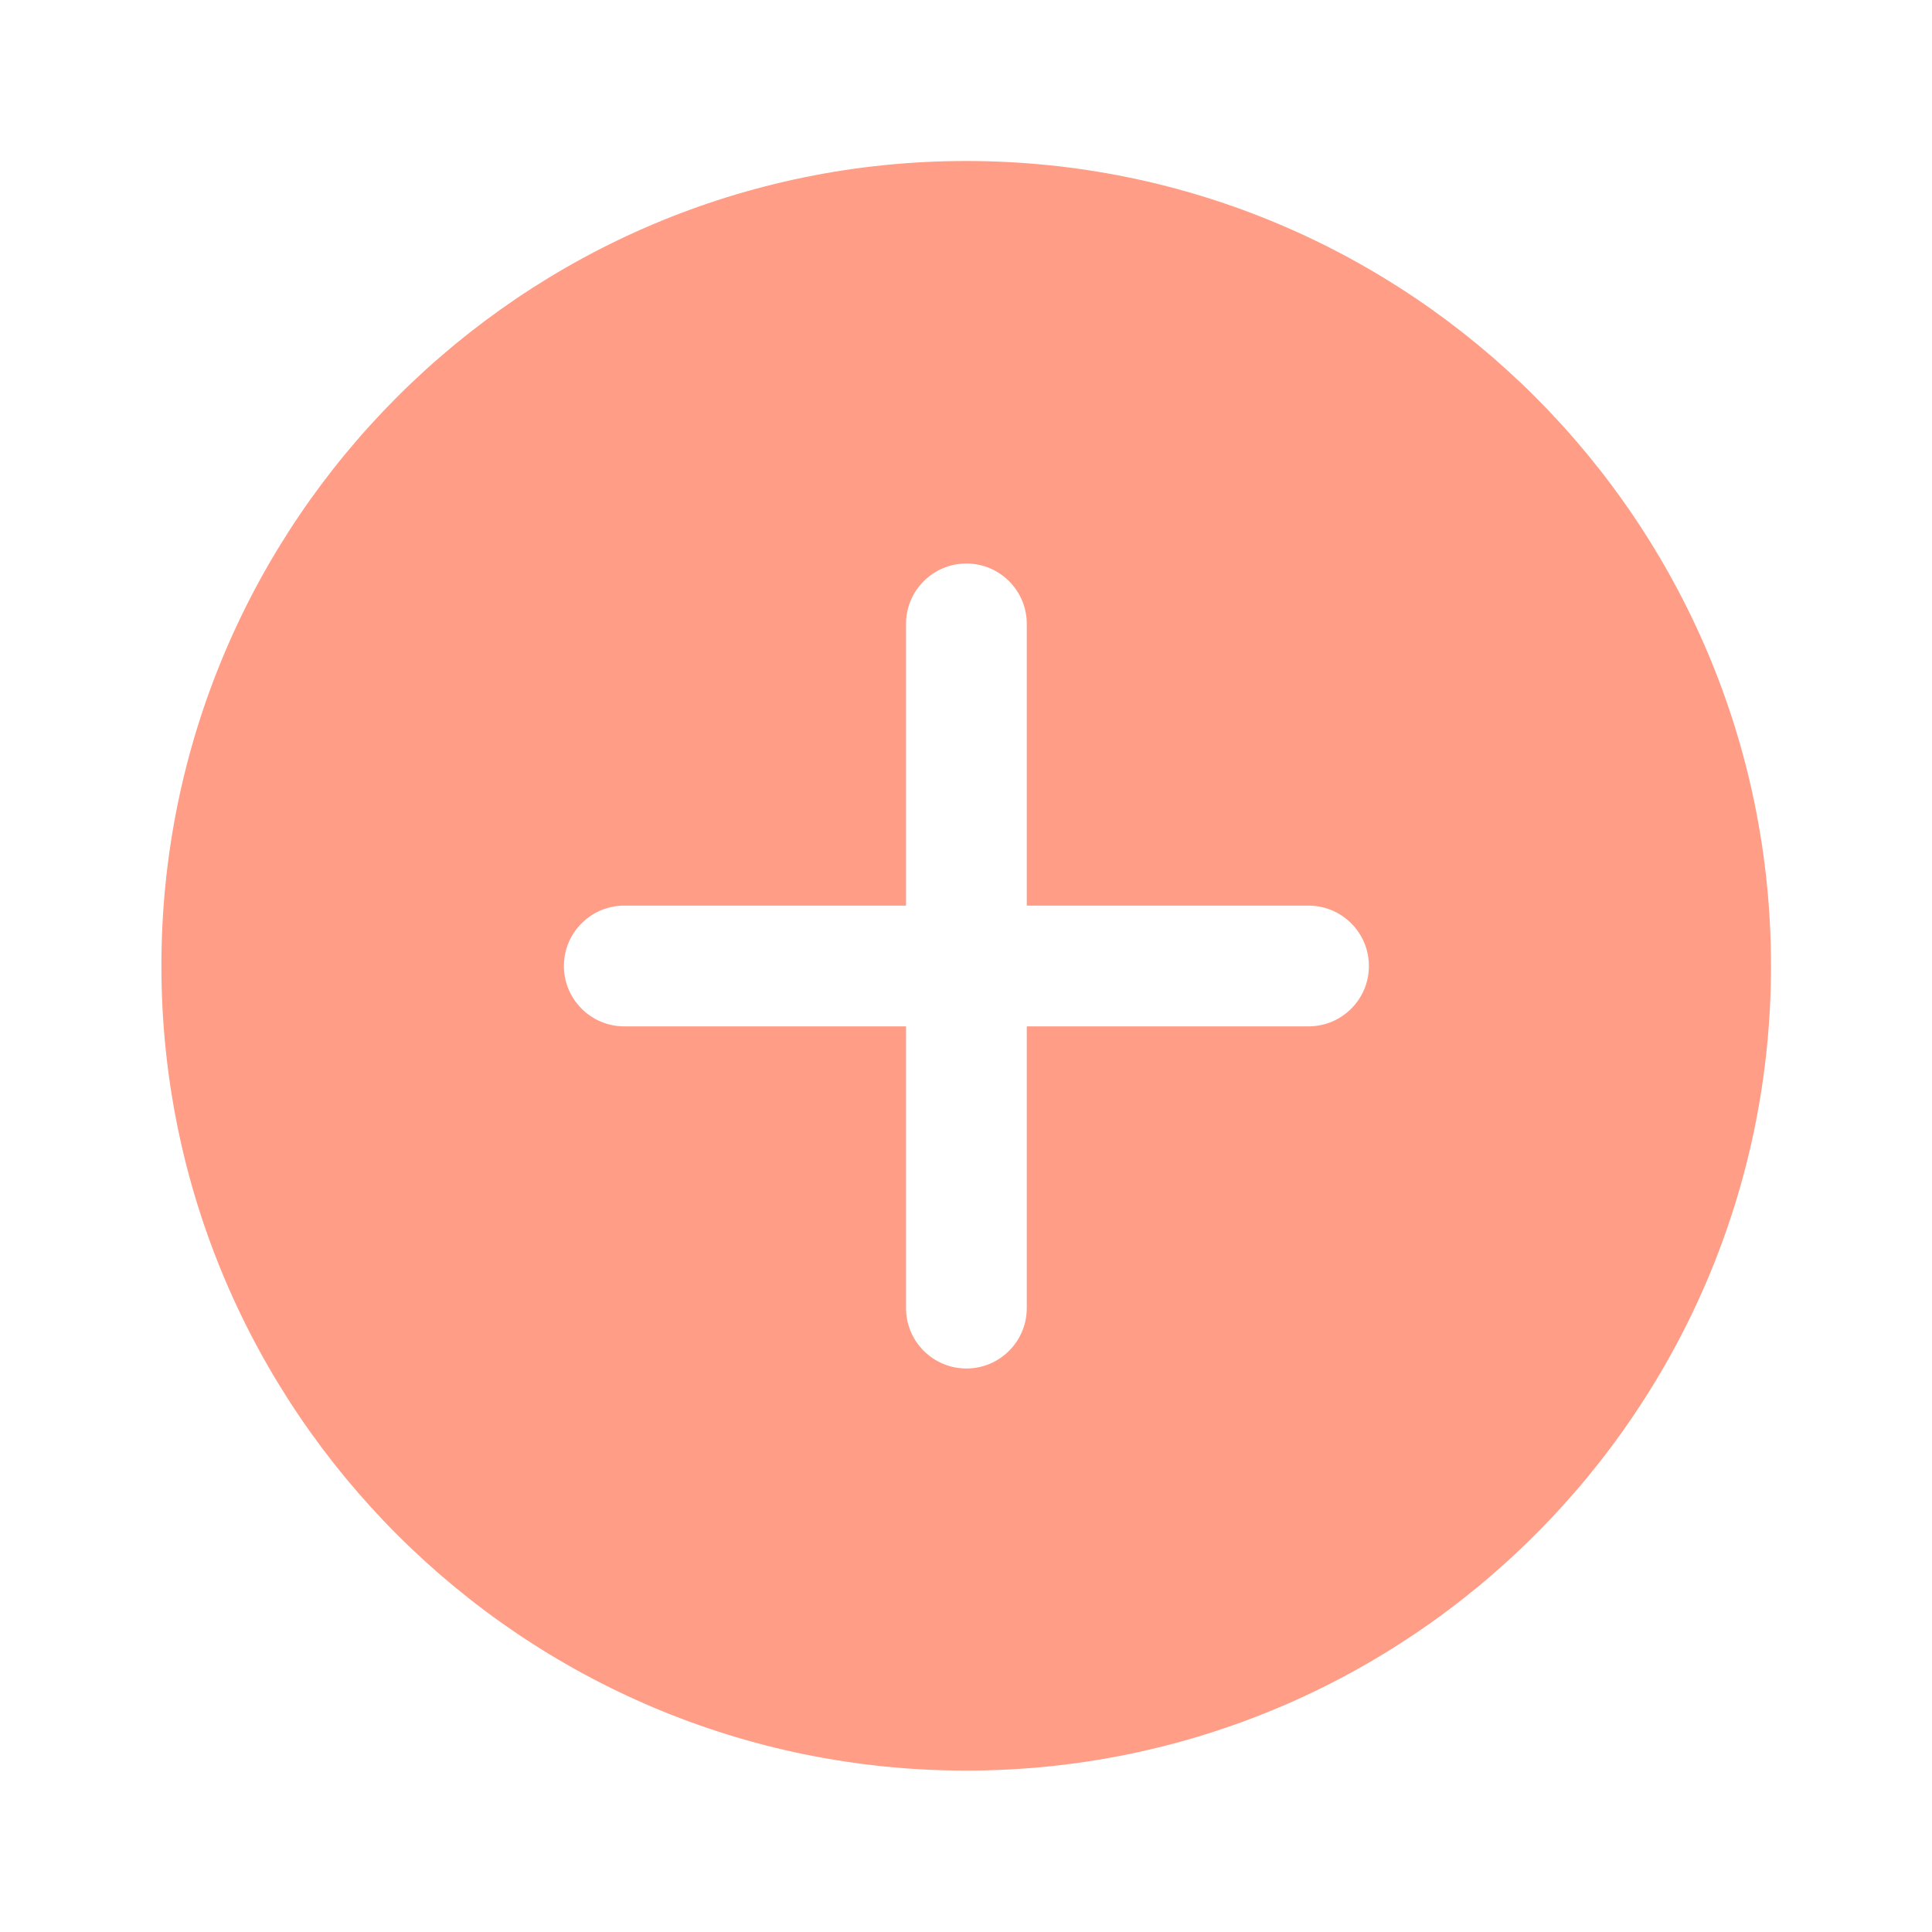
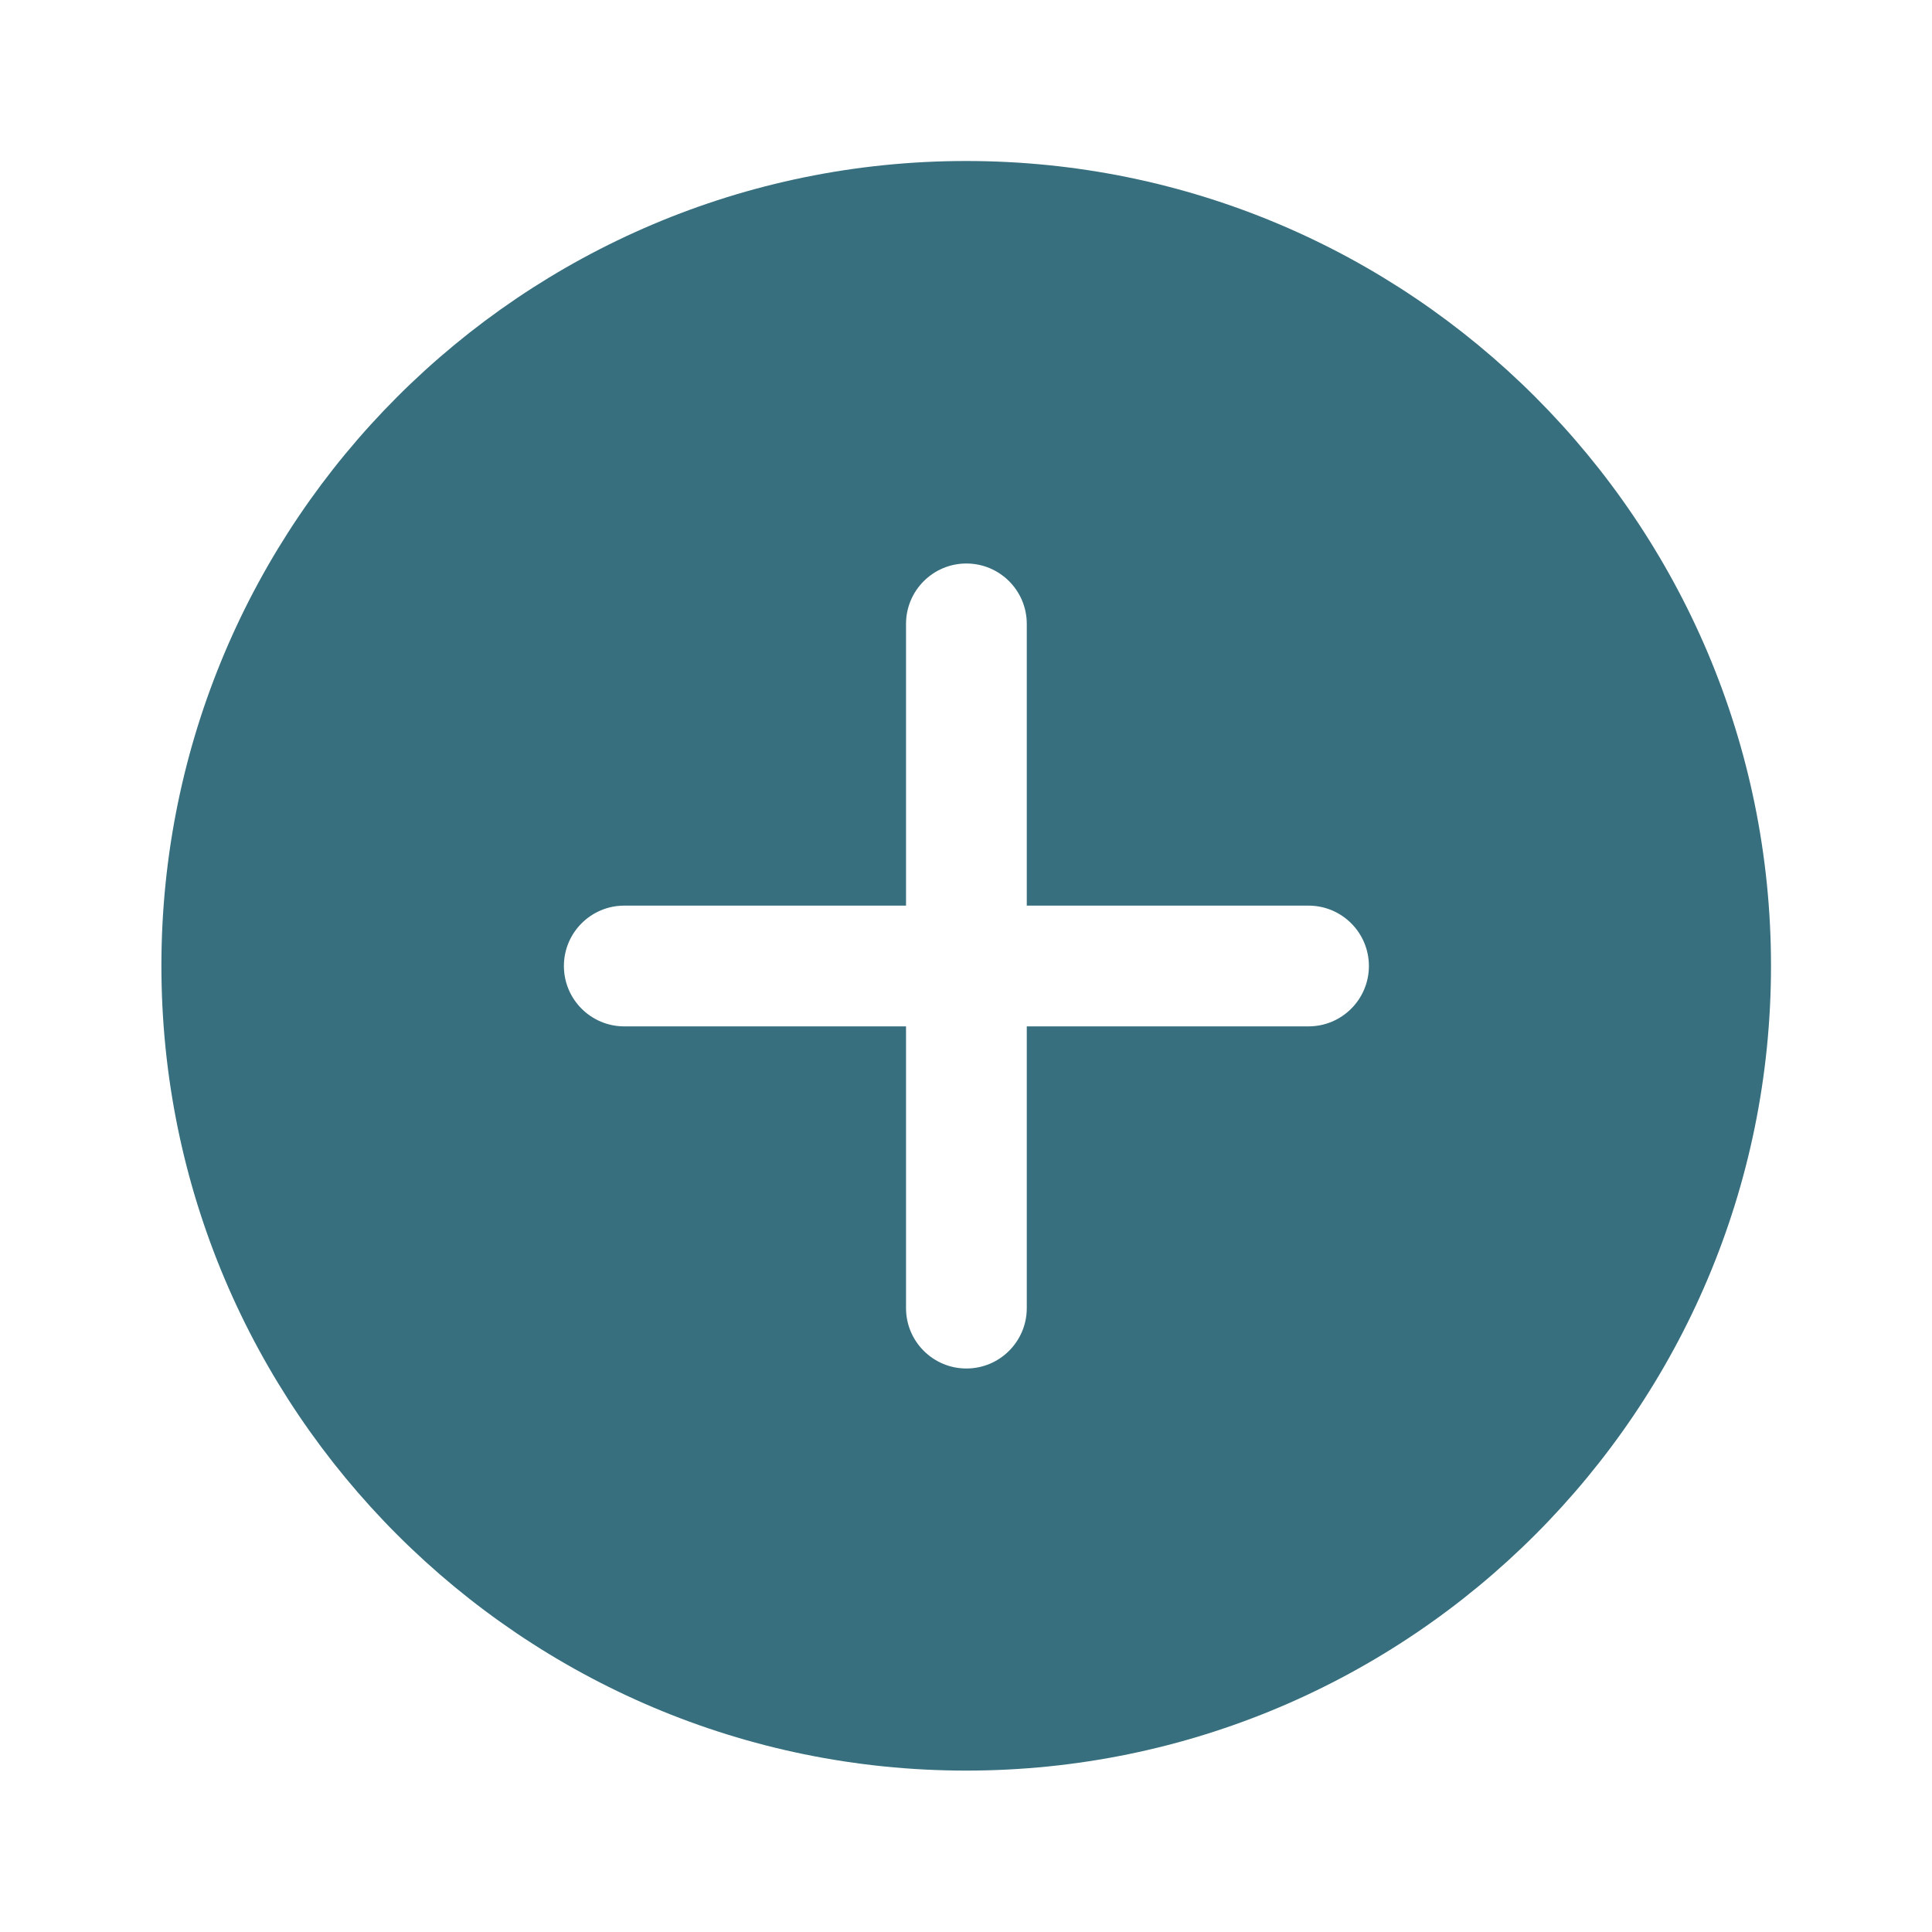
- <svg xmlns="http://www.w3.org/2000/svg" clip-rule="evenodd" fill-rule="evenodd" fill="#FF9D86" stroke-linejoin="round" stroke-miterlimit="2" viewBox="0 0 24 24">
+ <svg xmlns="http://www.w3.org/2000/svg" clip-rule="evenodd" fill-rule="evenodd" fill="#376F7E" stroke-linejoin="round" stroke-miterlimit="2" viewBox="0 0 24 24">
  <path d="m12.002 2c5.518 0 9.998 4.48 9.998 9.998 0 5.517-4.48 9.997-9.998 9.997-5.517 0-9.997-4.48-9.997-9.997 0-5.518 4.48-9.998 9.997-9.998zm-.747 9.25h-3.5c-.414 0-.75.336-.75.75s.336.75.75.75h3.5v3.5c0 .414.336.75.75.75s.75-.336.75-.75v-3.5h3.5c.414 0 .75-.336.75-.75s-.336-.75-.75-.75h-3.5v-3.5c0-.414-.336-.75-.75-.75s-.75.336-.75.75z" fill-rule="nonzero" />
</svg>
